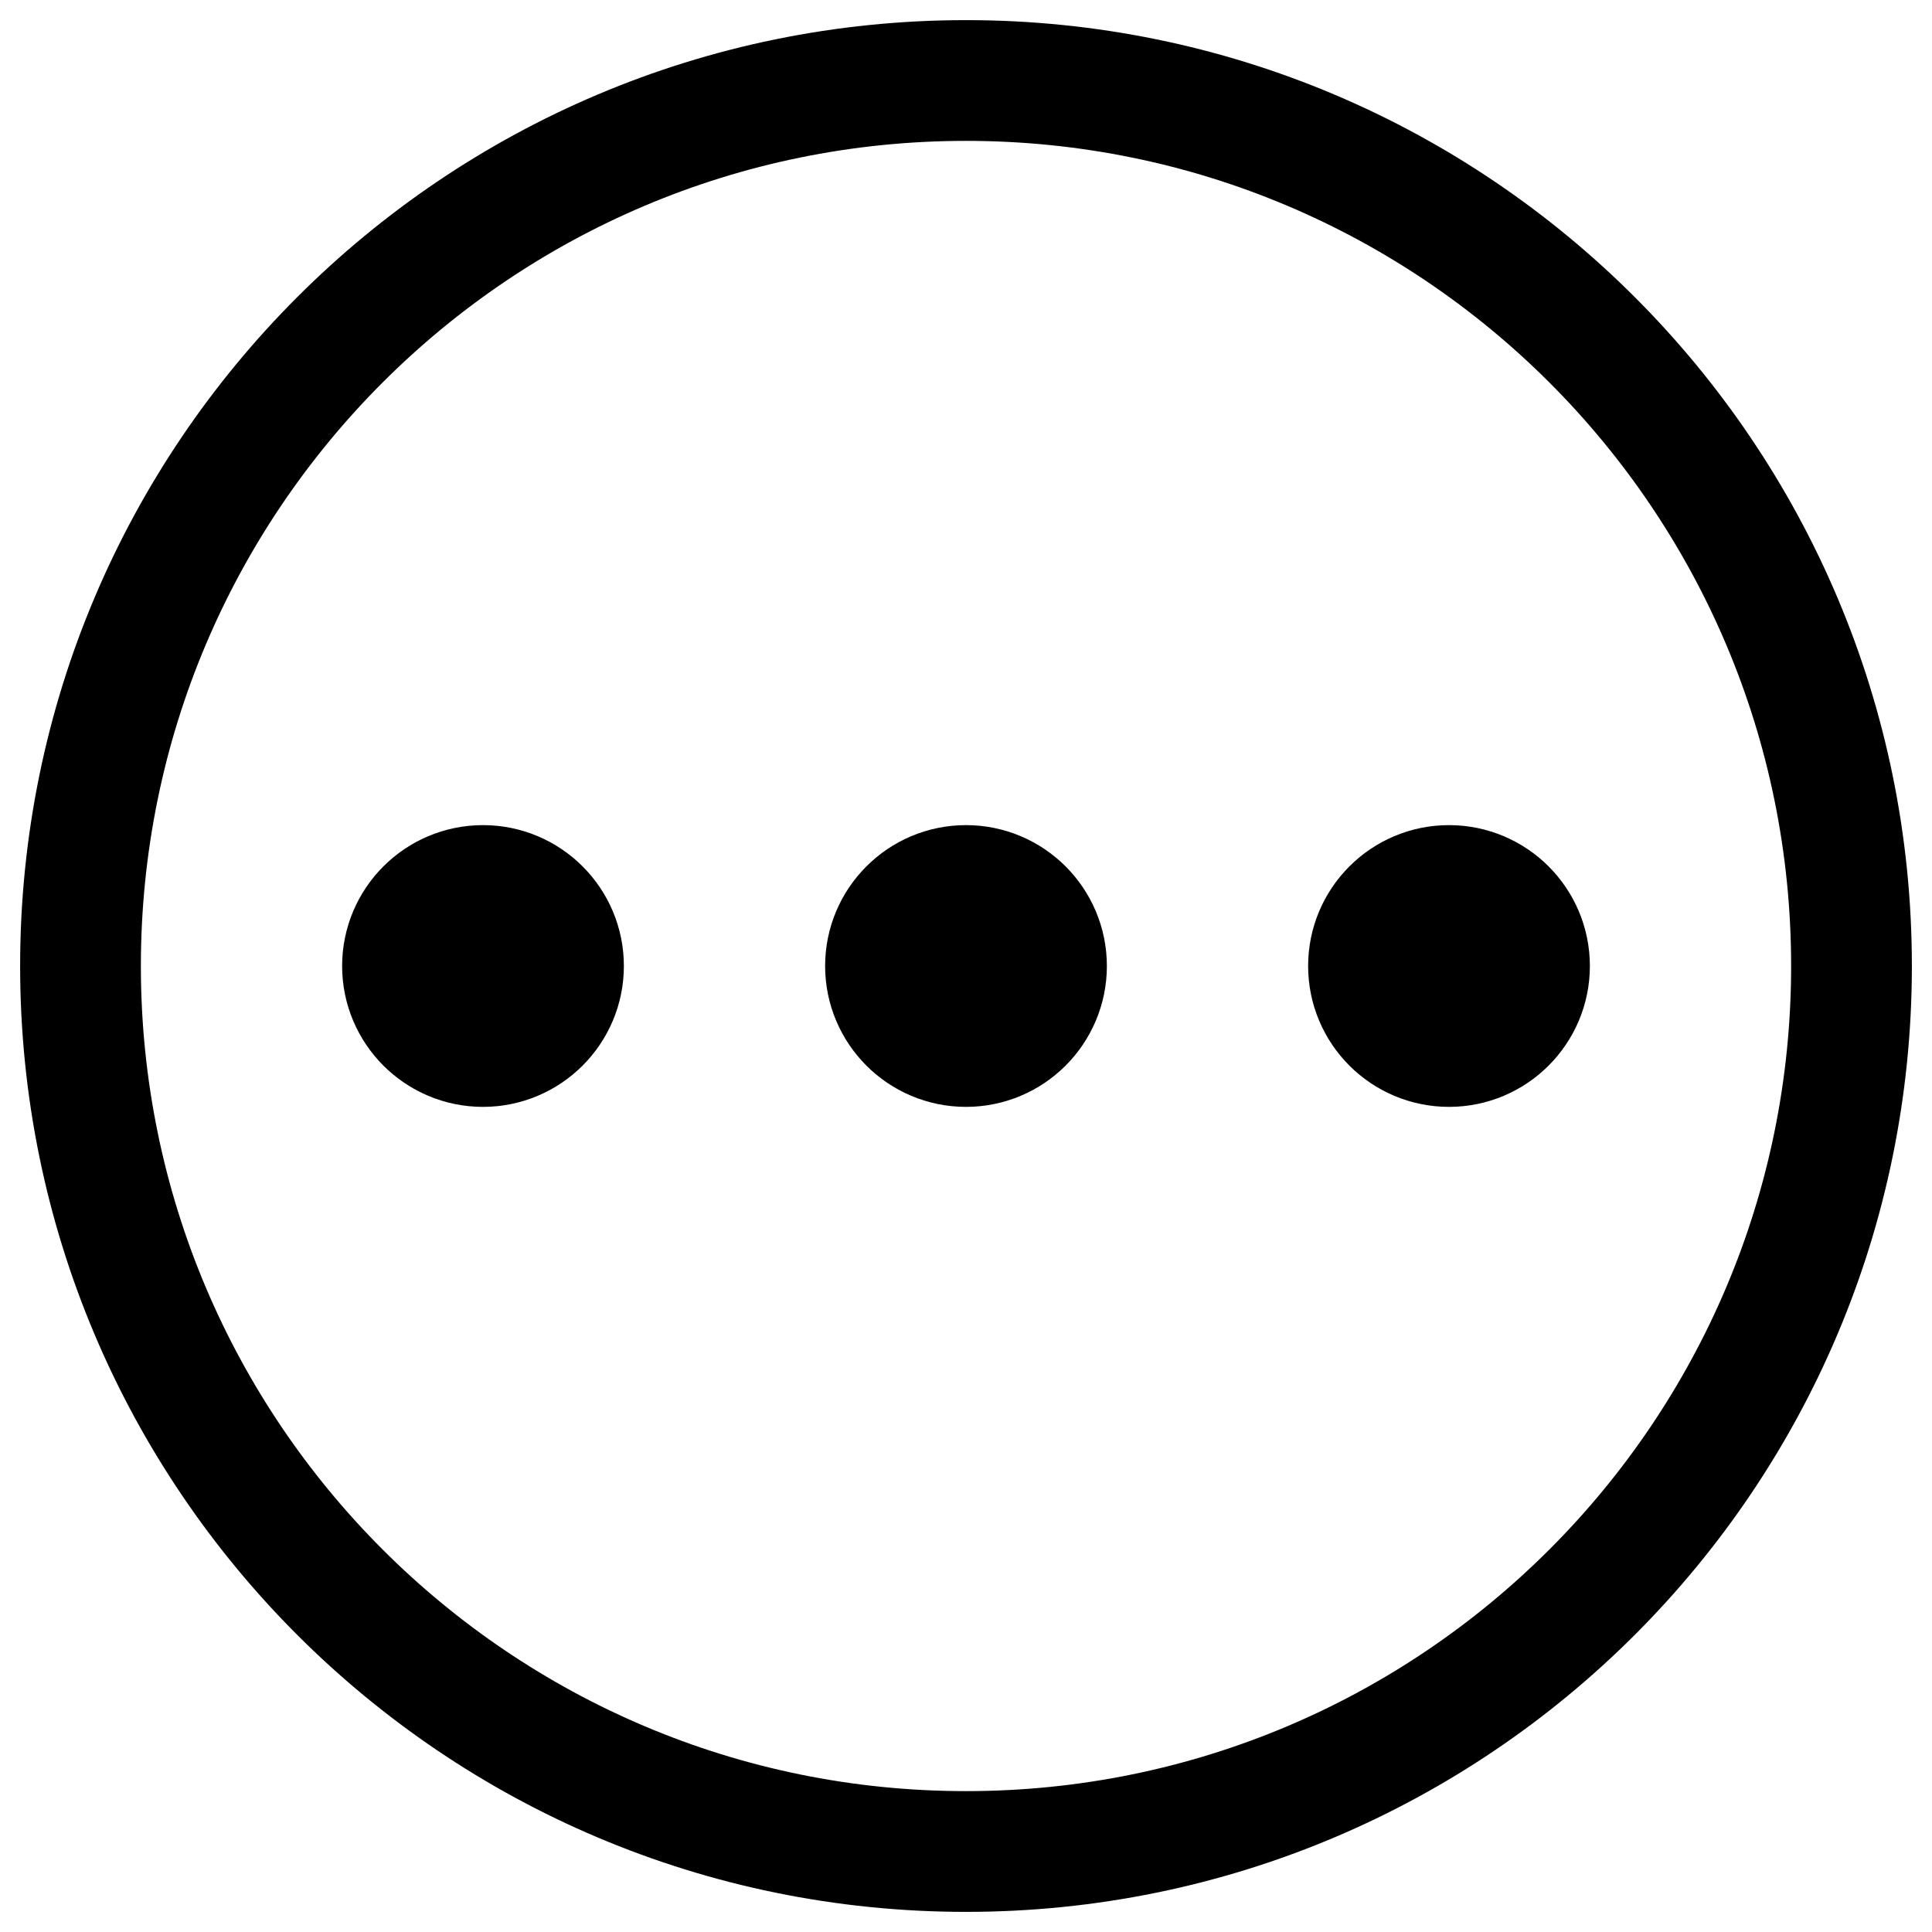
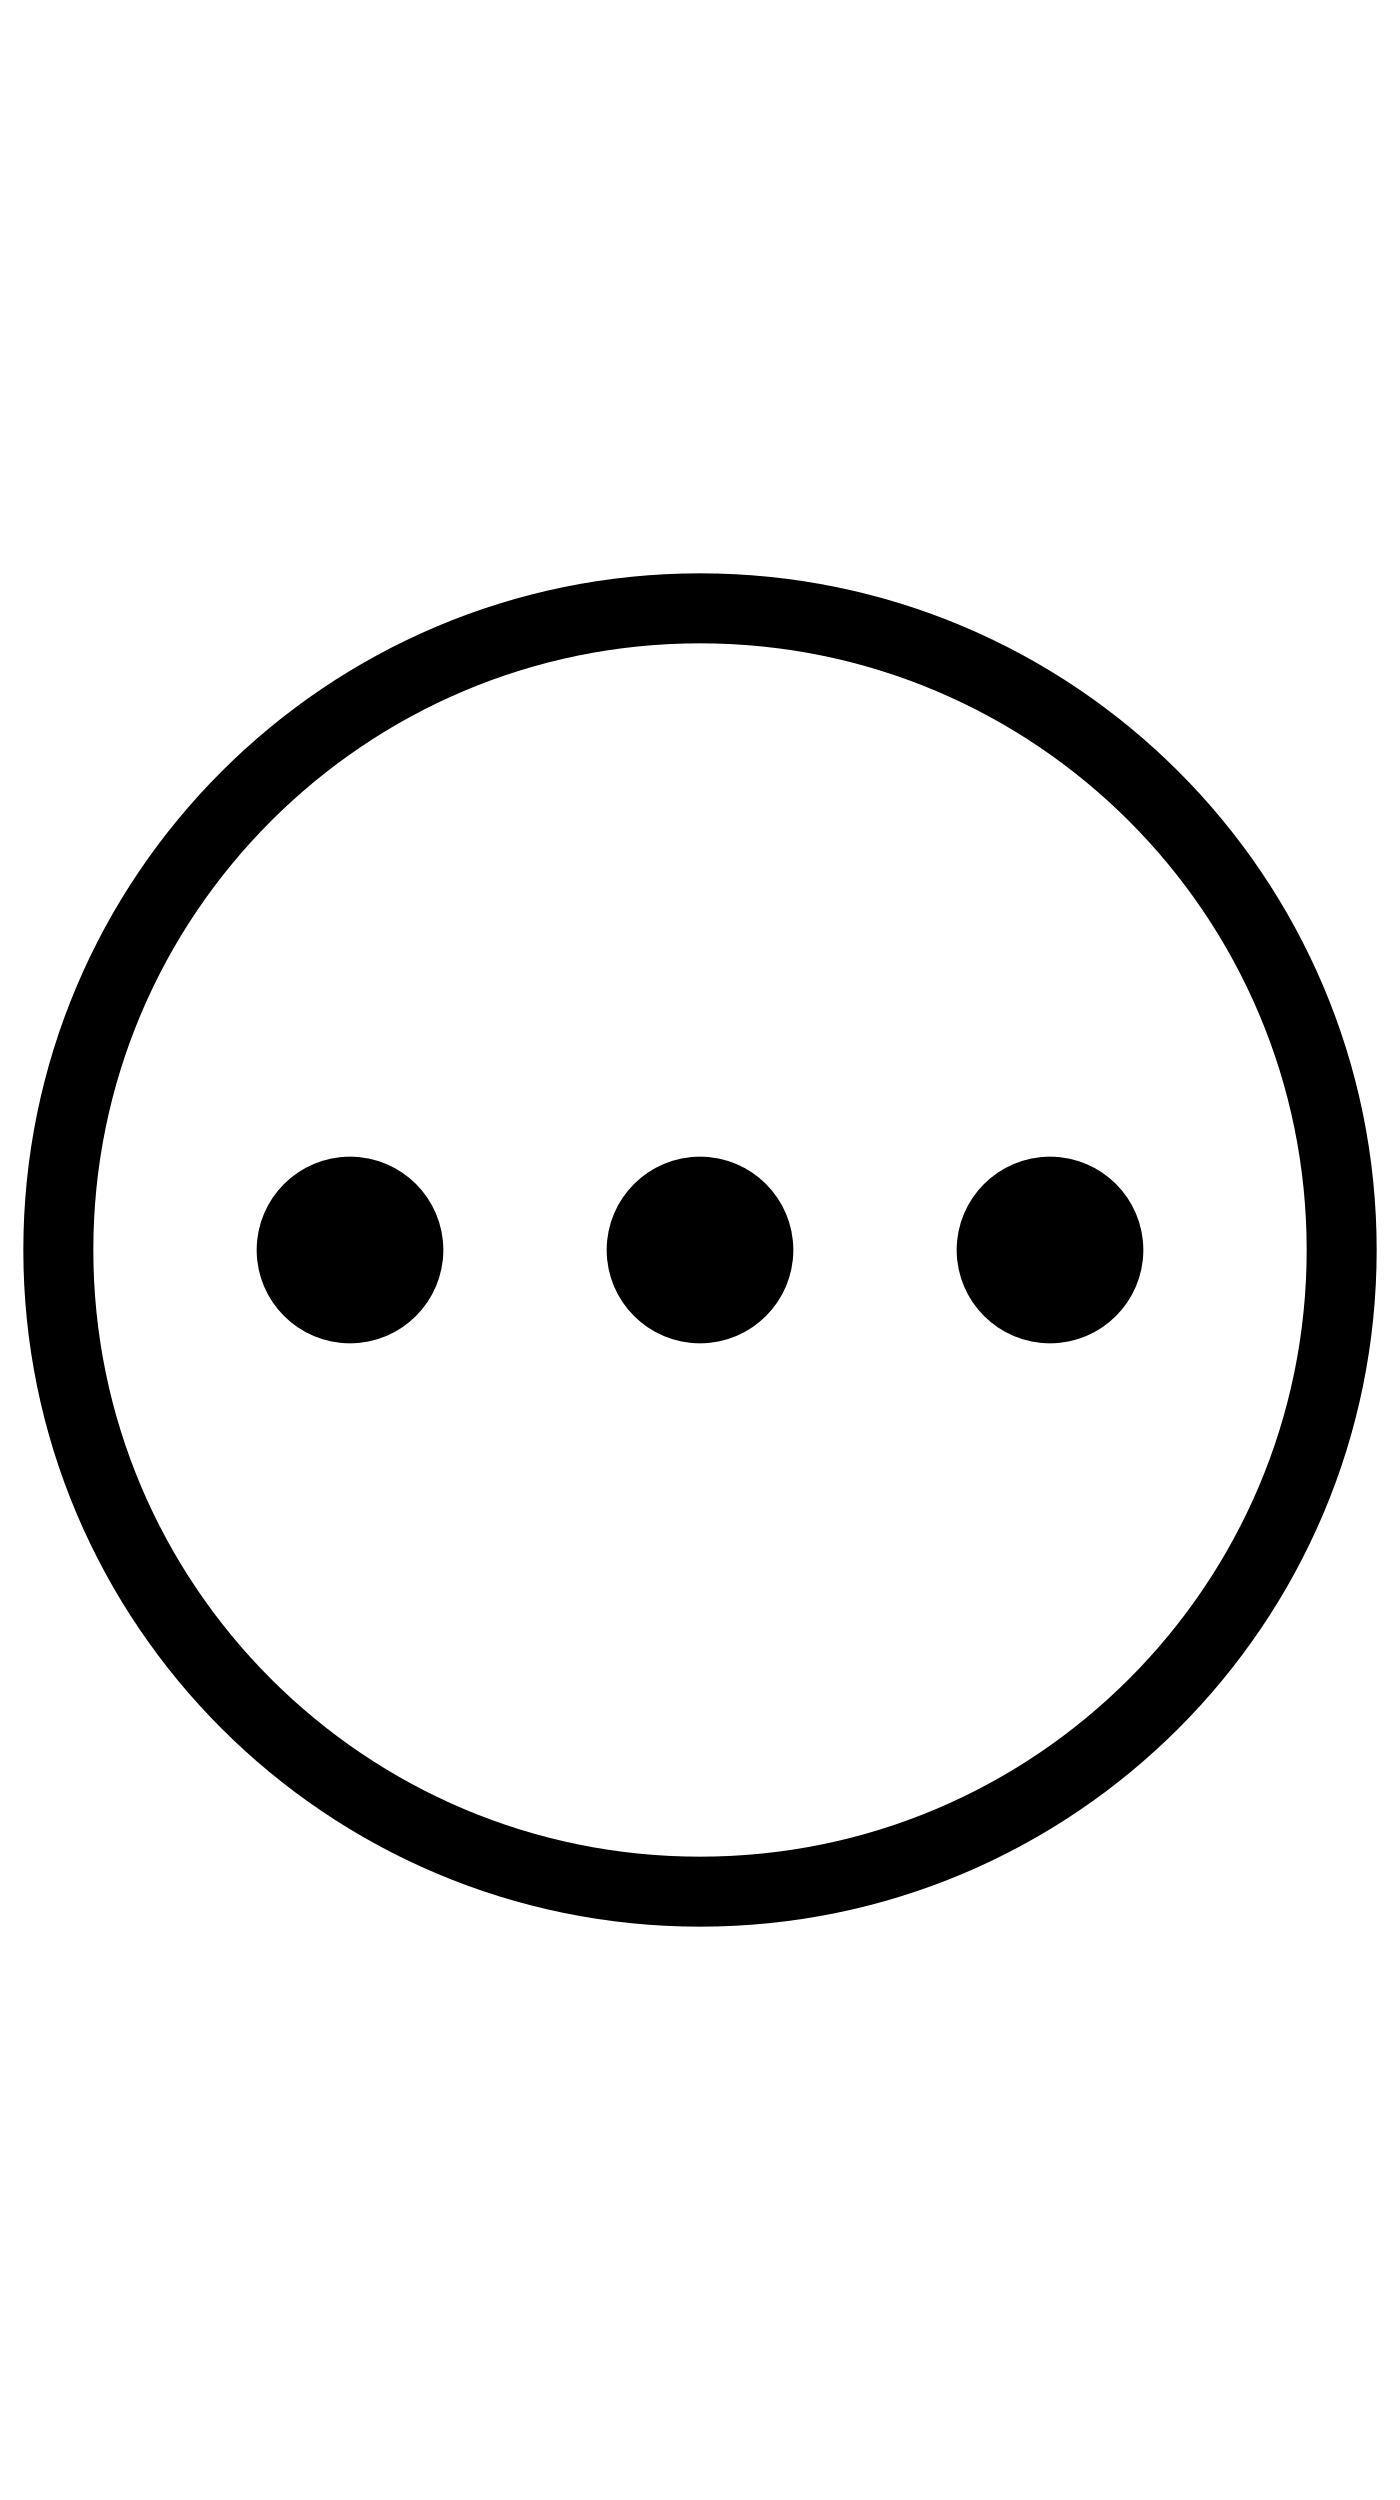
- <svg xmlns="http://www.w3.org/2000/svg" width="29" height="29" viewBox="0 0 24 24" fill="none">
-   <path d="M11.625 11.625H12.375M11.625 12.375H12.375M5.625 11.625H6.375M5.625 12.375H6.375M17.625 11.625H18.375M17.625 12.375H18.375M23 12C23 18.075 18.075 23 12 23C5.925 23 1 18.075 1 12C1 5.925 5.925 1 12 1C18.075 1 23 5.925 23 12ZM13 12C13 12.552 12.552 13 12 13C11.448 13 11 12.552 11 12C11 11.448 11.448 11 12 11C12.552 11 13 11.448 13 12ZM7 12C7 12.552 6.552 13 6 13C5.448 13 5 12.552 5 12C5 11.448 5.448 11 6 11C6.552 11 7 11.448 7 12ZM19 12C19 12.552 18.552 13 18 13C17.448 13 17 12.552 17 12C17 11.448 17.448 11 18 11C18.552 11 19 11.448 19 12Z" stroke="currentColor" stroke-width="1.5" stroke-linecap="round" />
+ <svg xmlns="http://www.w3.org/2000/svg" width="14" height="25" viewBox="0 0 24 24" fill="none">
+   <path d="M11.625 11.625H12.375M11.625 12.375H12.375M5.625 11.625H6.375M5.625 12.375H6.375M17.625 11.625H18.375M17.625 12.375H18.375M23 12C23 18.075 18.075 23 12 23C5.925 23 1 18.075 1 12C1 5.925 5.925 1 12 1C18.075 1 23 5.925 23 12ZM13 12C13 12.552 12.552 13 12 13C11.448 13 11 12.552 11 12C11 11.448 11.448 11 12 11C12.552 11 13 11.448 13 12ZM7 12C7 12.552 6.552 13 6 13C5.448 13 5 12.552 5 12C5 11.448 5.448 11 6 11C6.552 11 7 11.448 7 12ZM19 12C19 12.552 18.552 13 18 13C17.448 13 17 12.552 17 12C17 11.448 17.448 11 18 11C18.552 11 19 11.448 19 12Z" stroke="currentColor" stroke-width="1.2" stroke-linecap="round" />
</svg>
